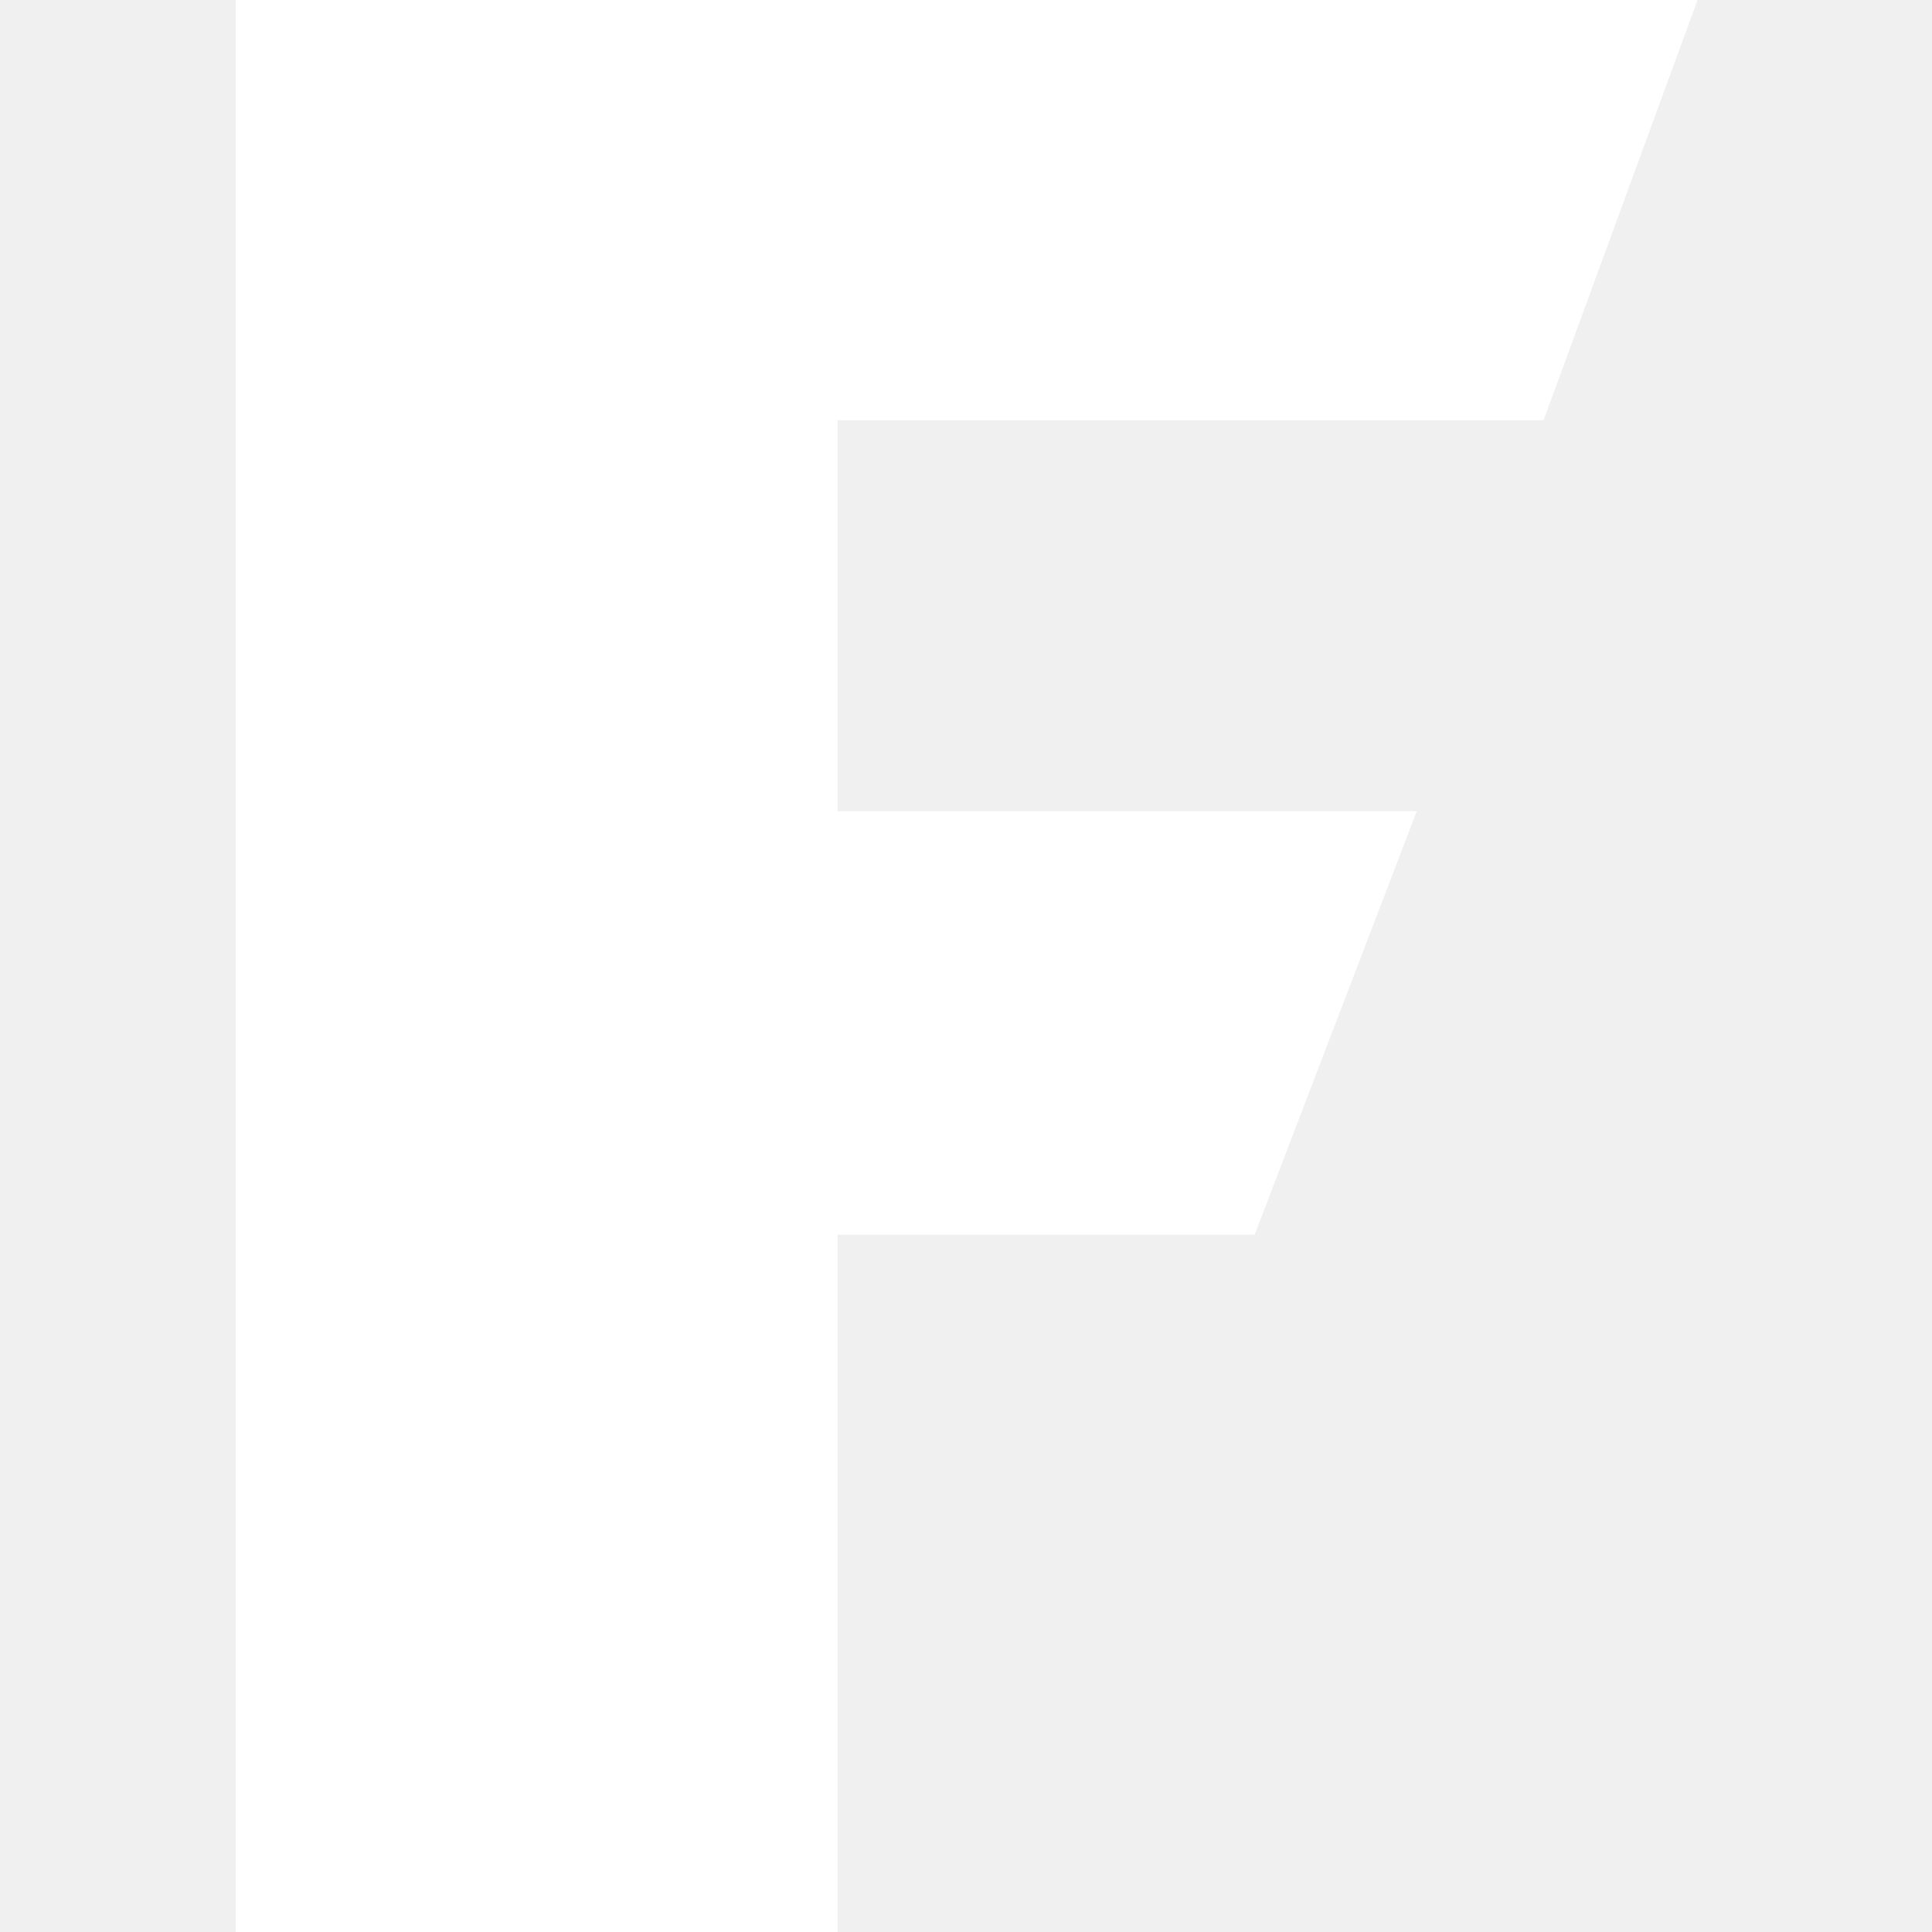
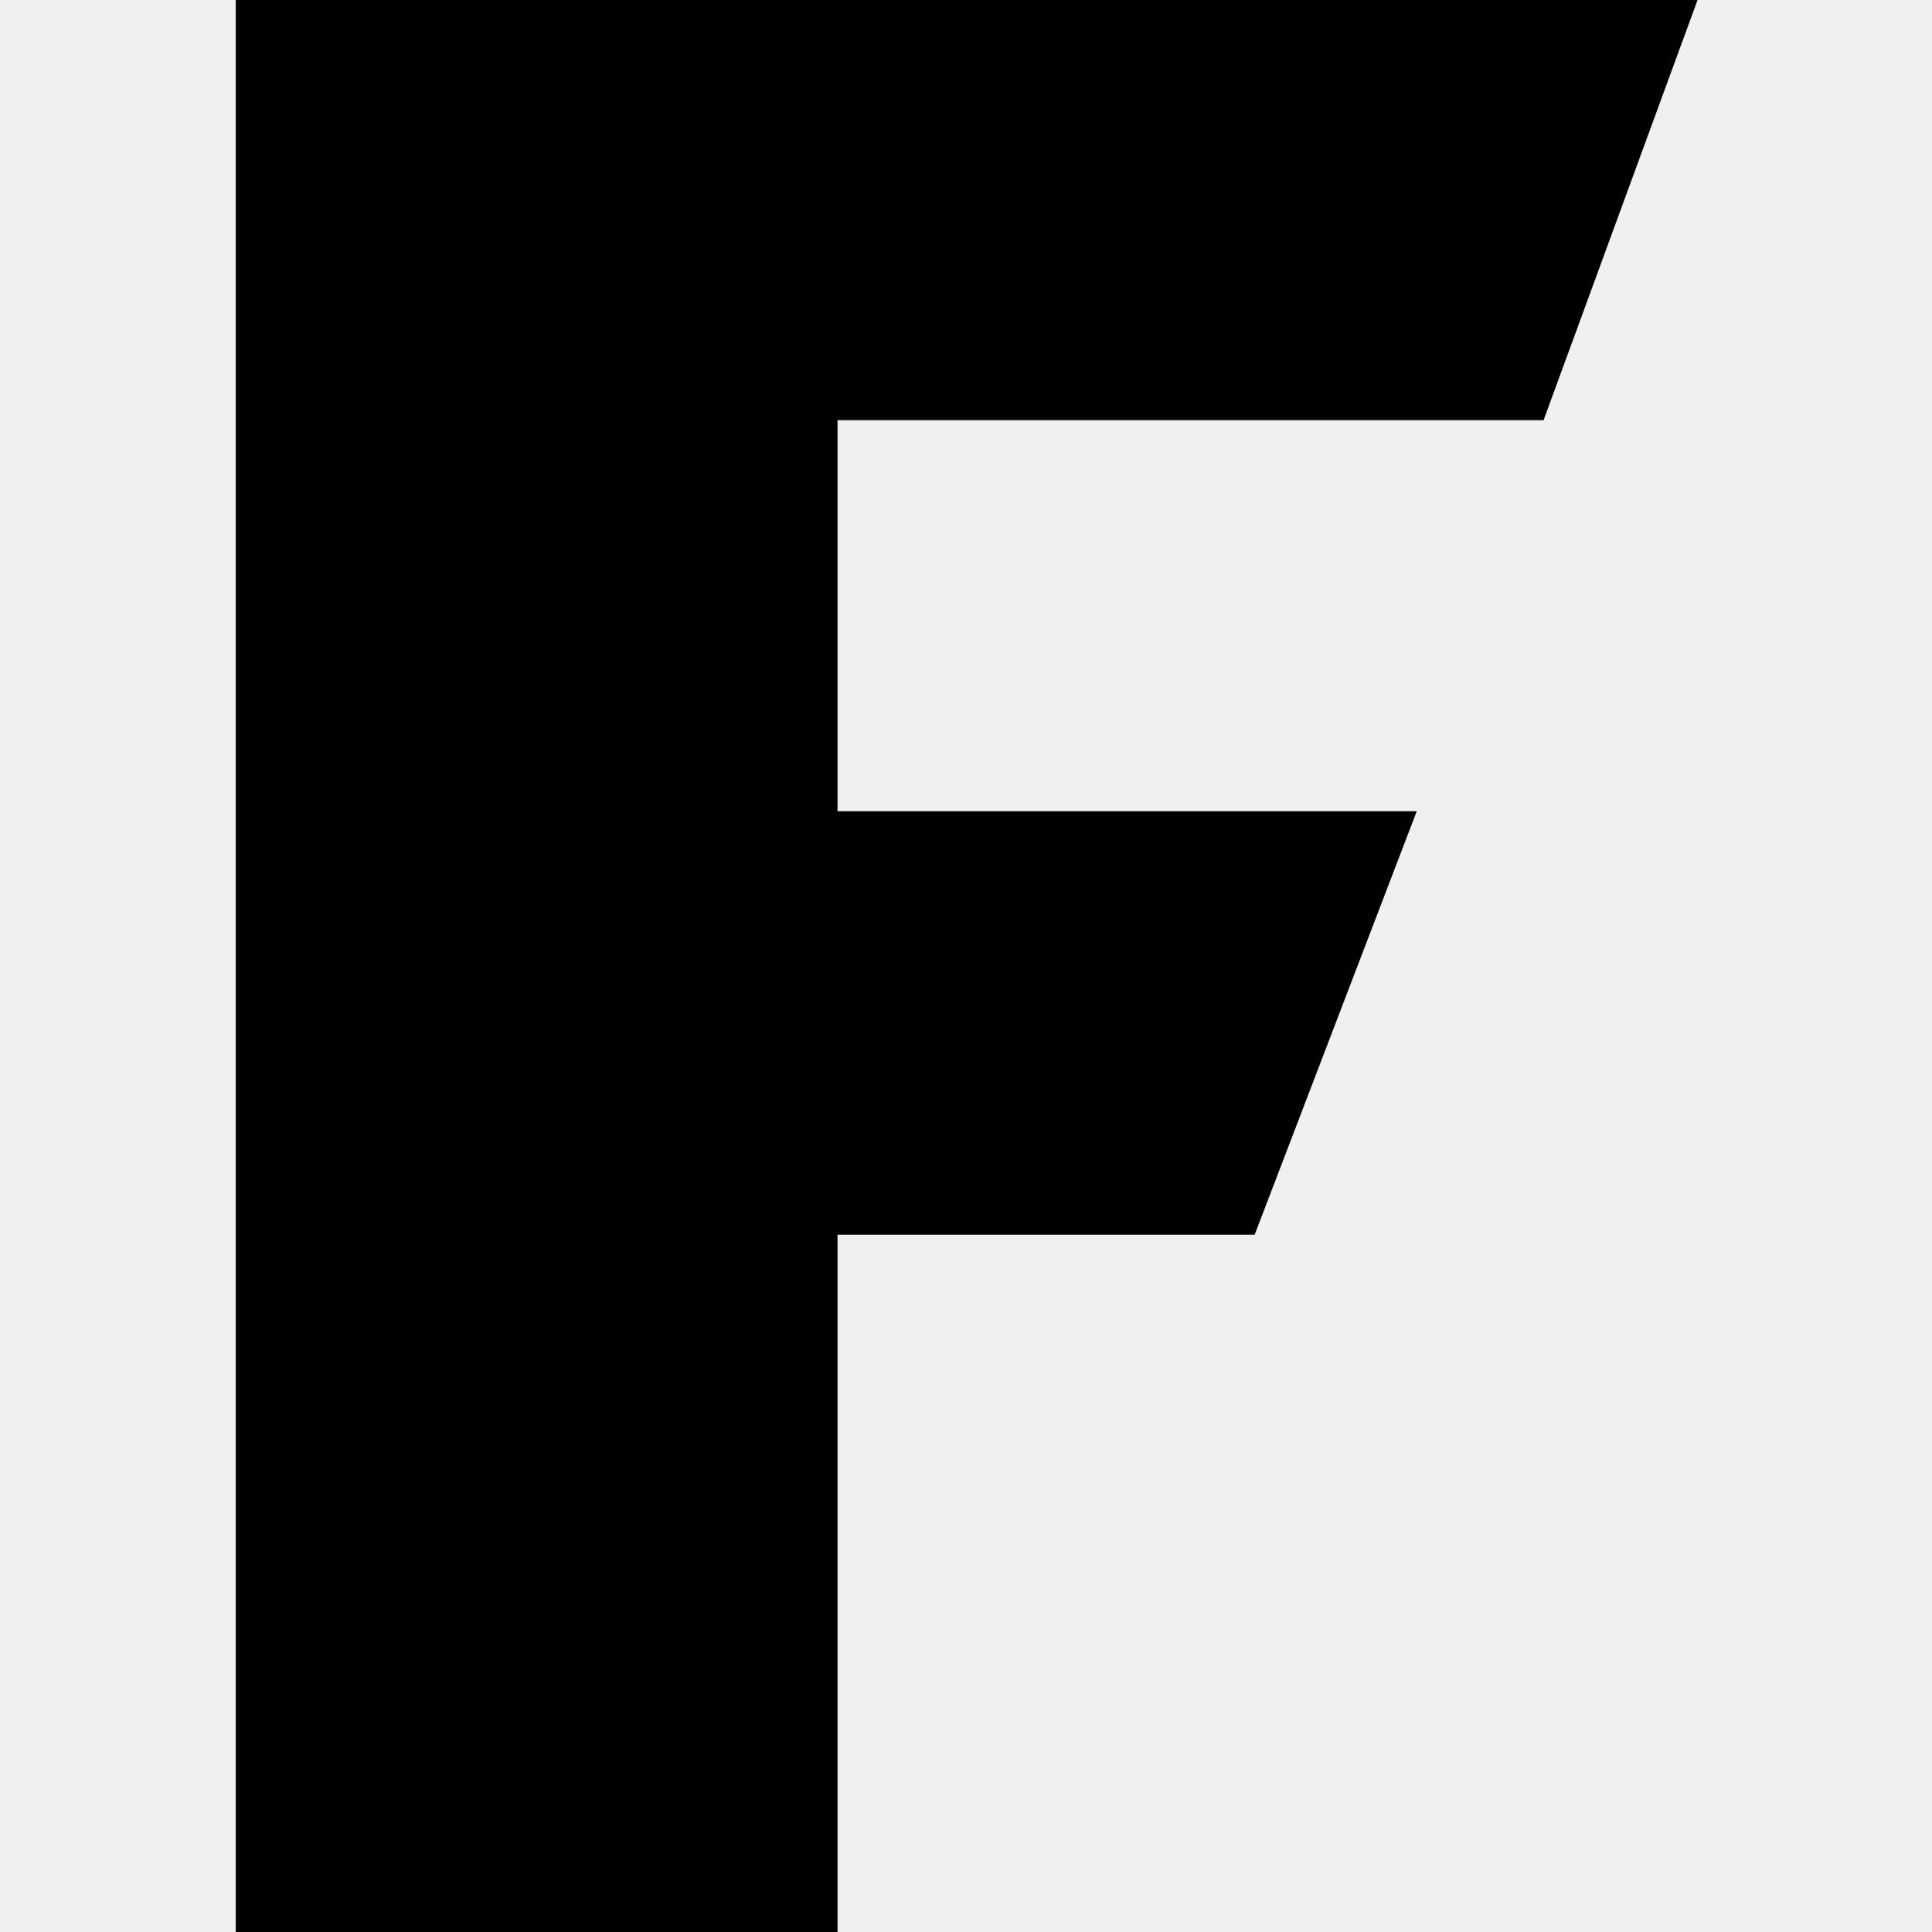
<svg xmlns="http://www.w3.org/2000/svg" width="1000" height="1000" viewBox="0 0 1000 1000" fill="none">
-   <path d="M122 0V1000H433.5V639.1H649.4L733.3 419.9H433.5V217.5H798.95L878.65 0H122Z" fill="#fff" />
+   <path id="fifa" d="M122 0V1000H433.5V639.1H649.4L733.3 419.9H433.5V217.5H798.95L878.65 0H122Z" fill="currentColor" />
</svg>
